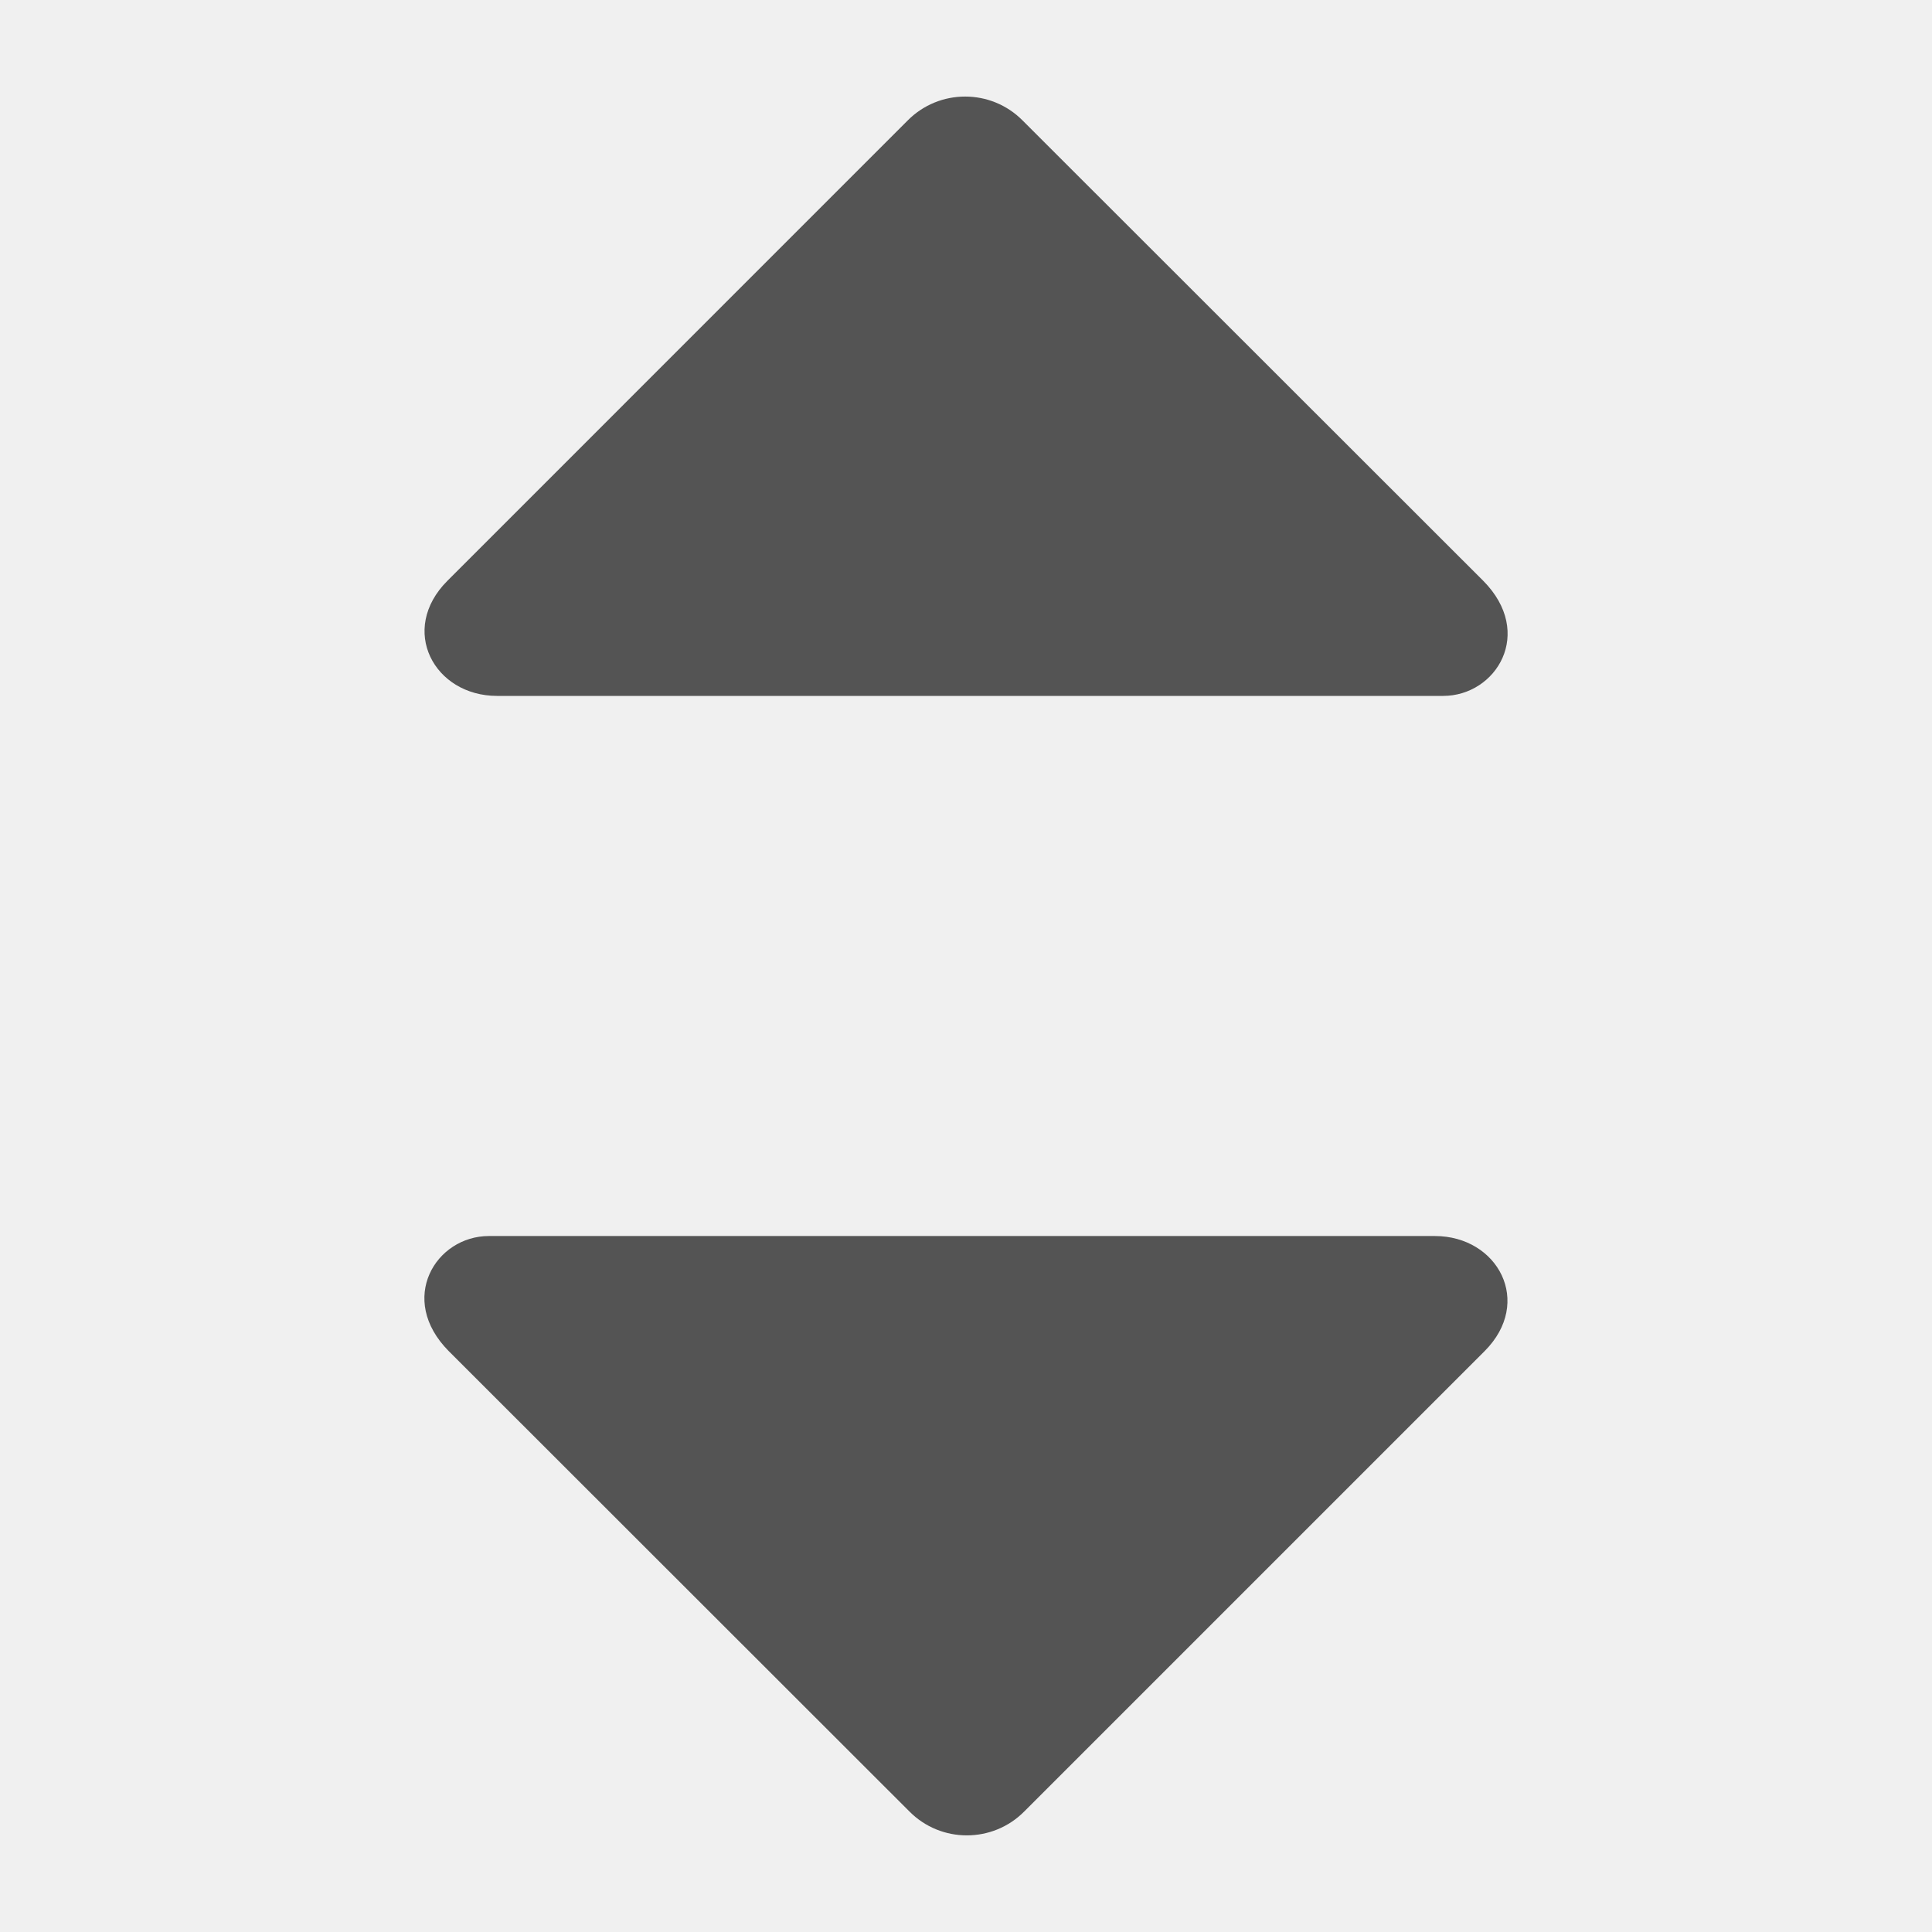
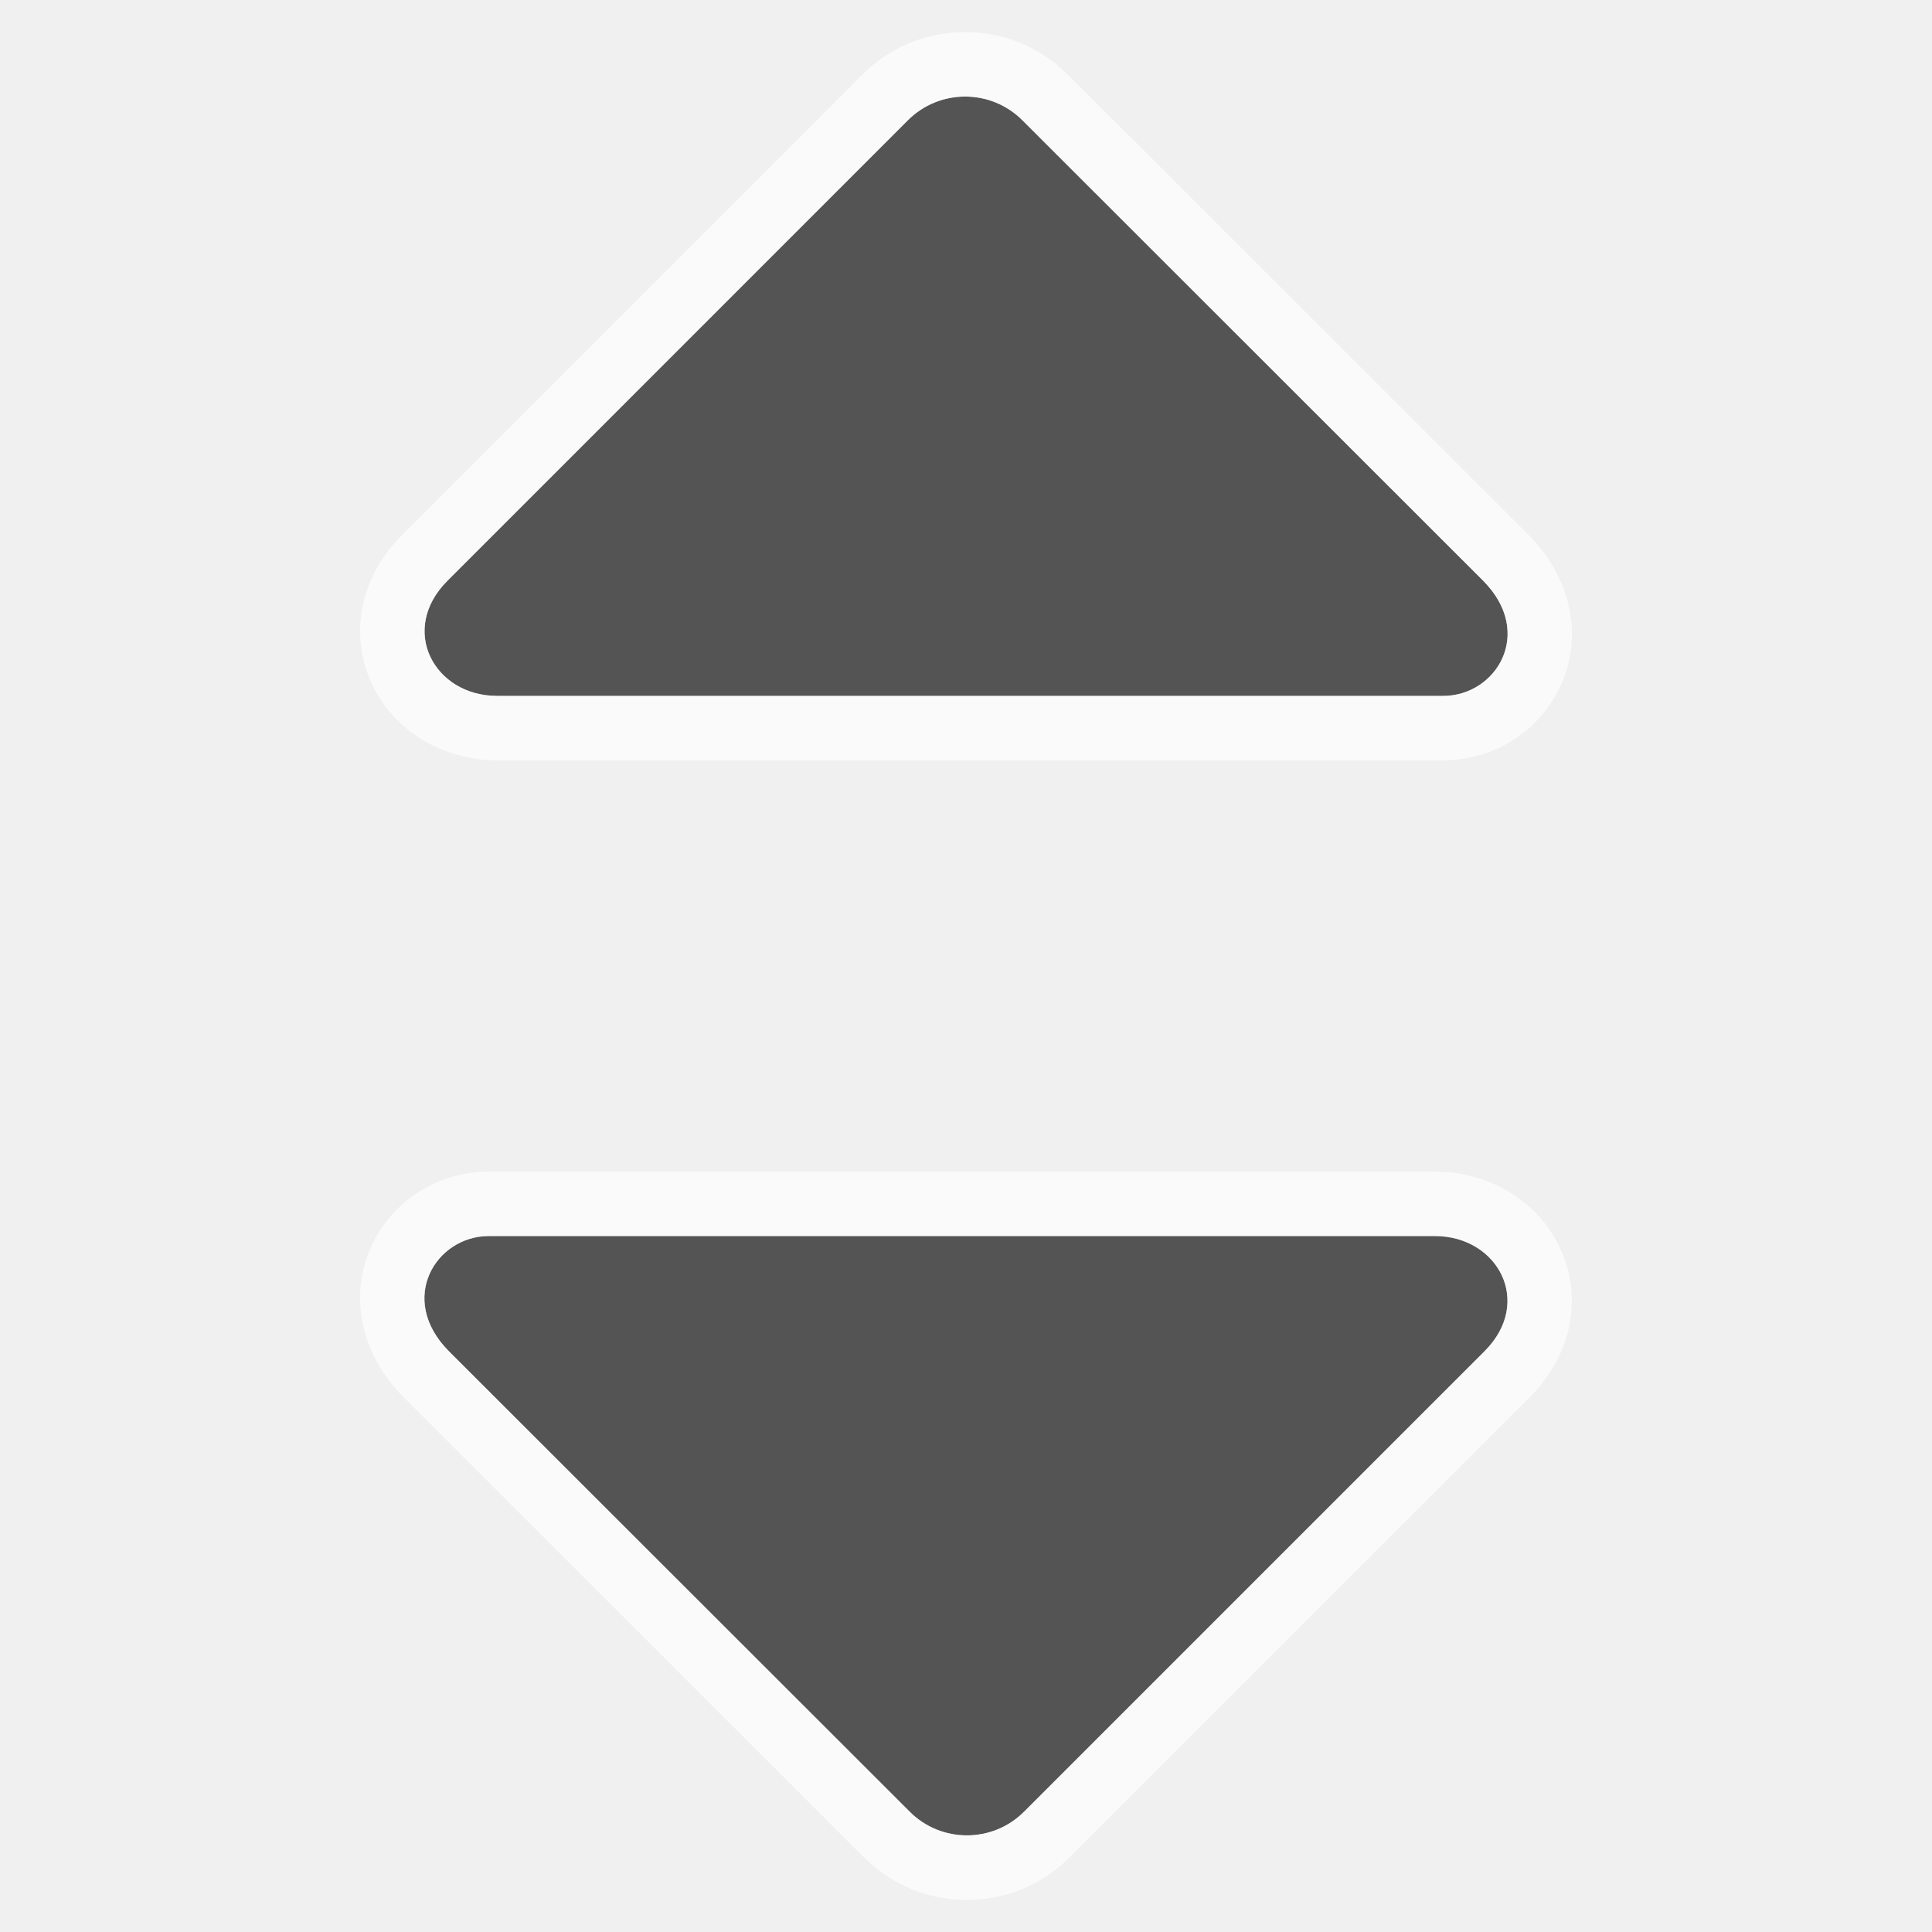
<svg xmlns="http://www.w3.org/2000/svg" baseProfile="tiny" height="30px" version="1.1" viewBox="0 0 30 30" width="30px" x="0px" y="0px">
  <path d="M7.719,10.806c-0.978,0-1.532-1.027-0.771-1.788l7.146-7.147  c0.492-0.496,1.295-0.495,1.785,0l7.152,7.147c0.804,0.81,0.202,1.788-0.622,1.788H7.719z" fill-opacity="0.65" stroke-opacity="0.65" />
  <path d="M22.28,19.193c0.979,0,1.533,1.028,0.772,1.788l-7.147,7.147  c-0.491,0.496-1.294,0.495-1.784,0l-7.152-7.147c-0.804-0.81-0.202-1.788,0.622-1.788H22.28z" fill-opacity="0.65" stroke-opacity="0.65" />
+   <path d="M7.719,11.806h14.69c0.815,0,1.543-0.48,1.853-1.225  c0.315-0.758,0.116-1.627-0.523-2.271L16.59,1.167c-0.427-0.432-0.996-0.669-1.604-0.669c-0.606,0-1.176,0.237-1.6,0.665L6.24,8.311  c-0.621,0.621-0.813,1.475-0.501,2.228C6.058,11.309,6.835,11.806,7.719,11.806z M6.948,9.018l7.146-7.147  c0.492-0.496,1.295-0.495,1.785,0l7.152,7.147c0.804,0.81,0.202,1.788-0.622,1.788H7.72C6.742,10.806,6.188,9.778,6.948,9.018z   M22.28,18.193H7.591c-0.815,0-1.543,0.48-1.853,1.225c-0.315,0.758-0.116,1.627,0.523,2.271l7.148,7.144  c0.427,0.432,0.996,0.669,1.604,0.669c0.606,0,1.176-0.237,1.599-0.665l7.147-7.146c0.621-0.621,0.813-1.475,0.502-2.228  C23.942,18.691,23.165,18.193,22.28,18.193z M23.054,20.981l-7.147,7.147c-0.491,0.496-1.294,0.495-1.784,0L6.97,20.981  c-0.804-0.81-0.202-1.788,0.622-1.788h14.689C23.26,19.193,23.814,20.222,23.054,20.981z" fill="#FFFFFF" fill-opacity="0.65" stroke-opacity="0.65" />
  <rect fill="none" height="30" width="30" />
</svg>
